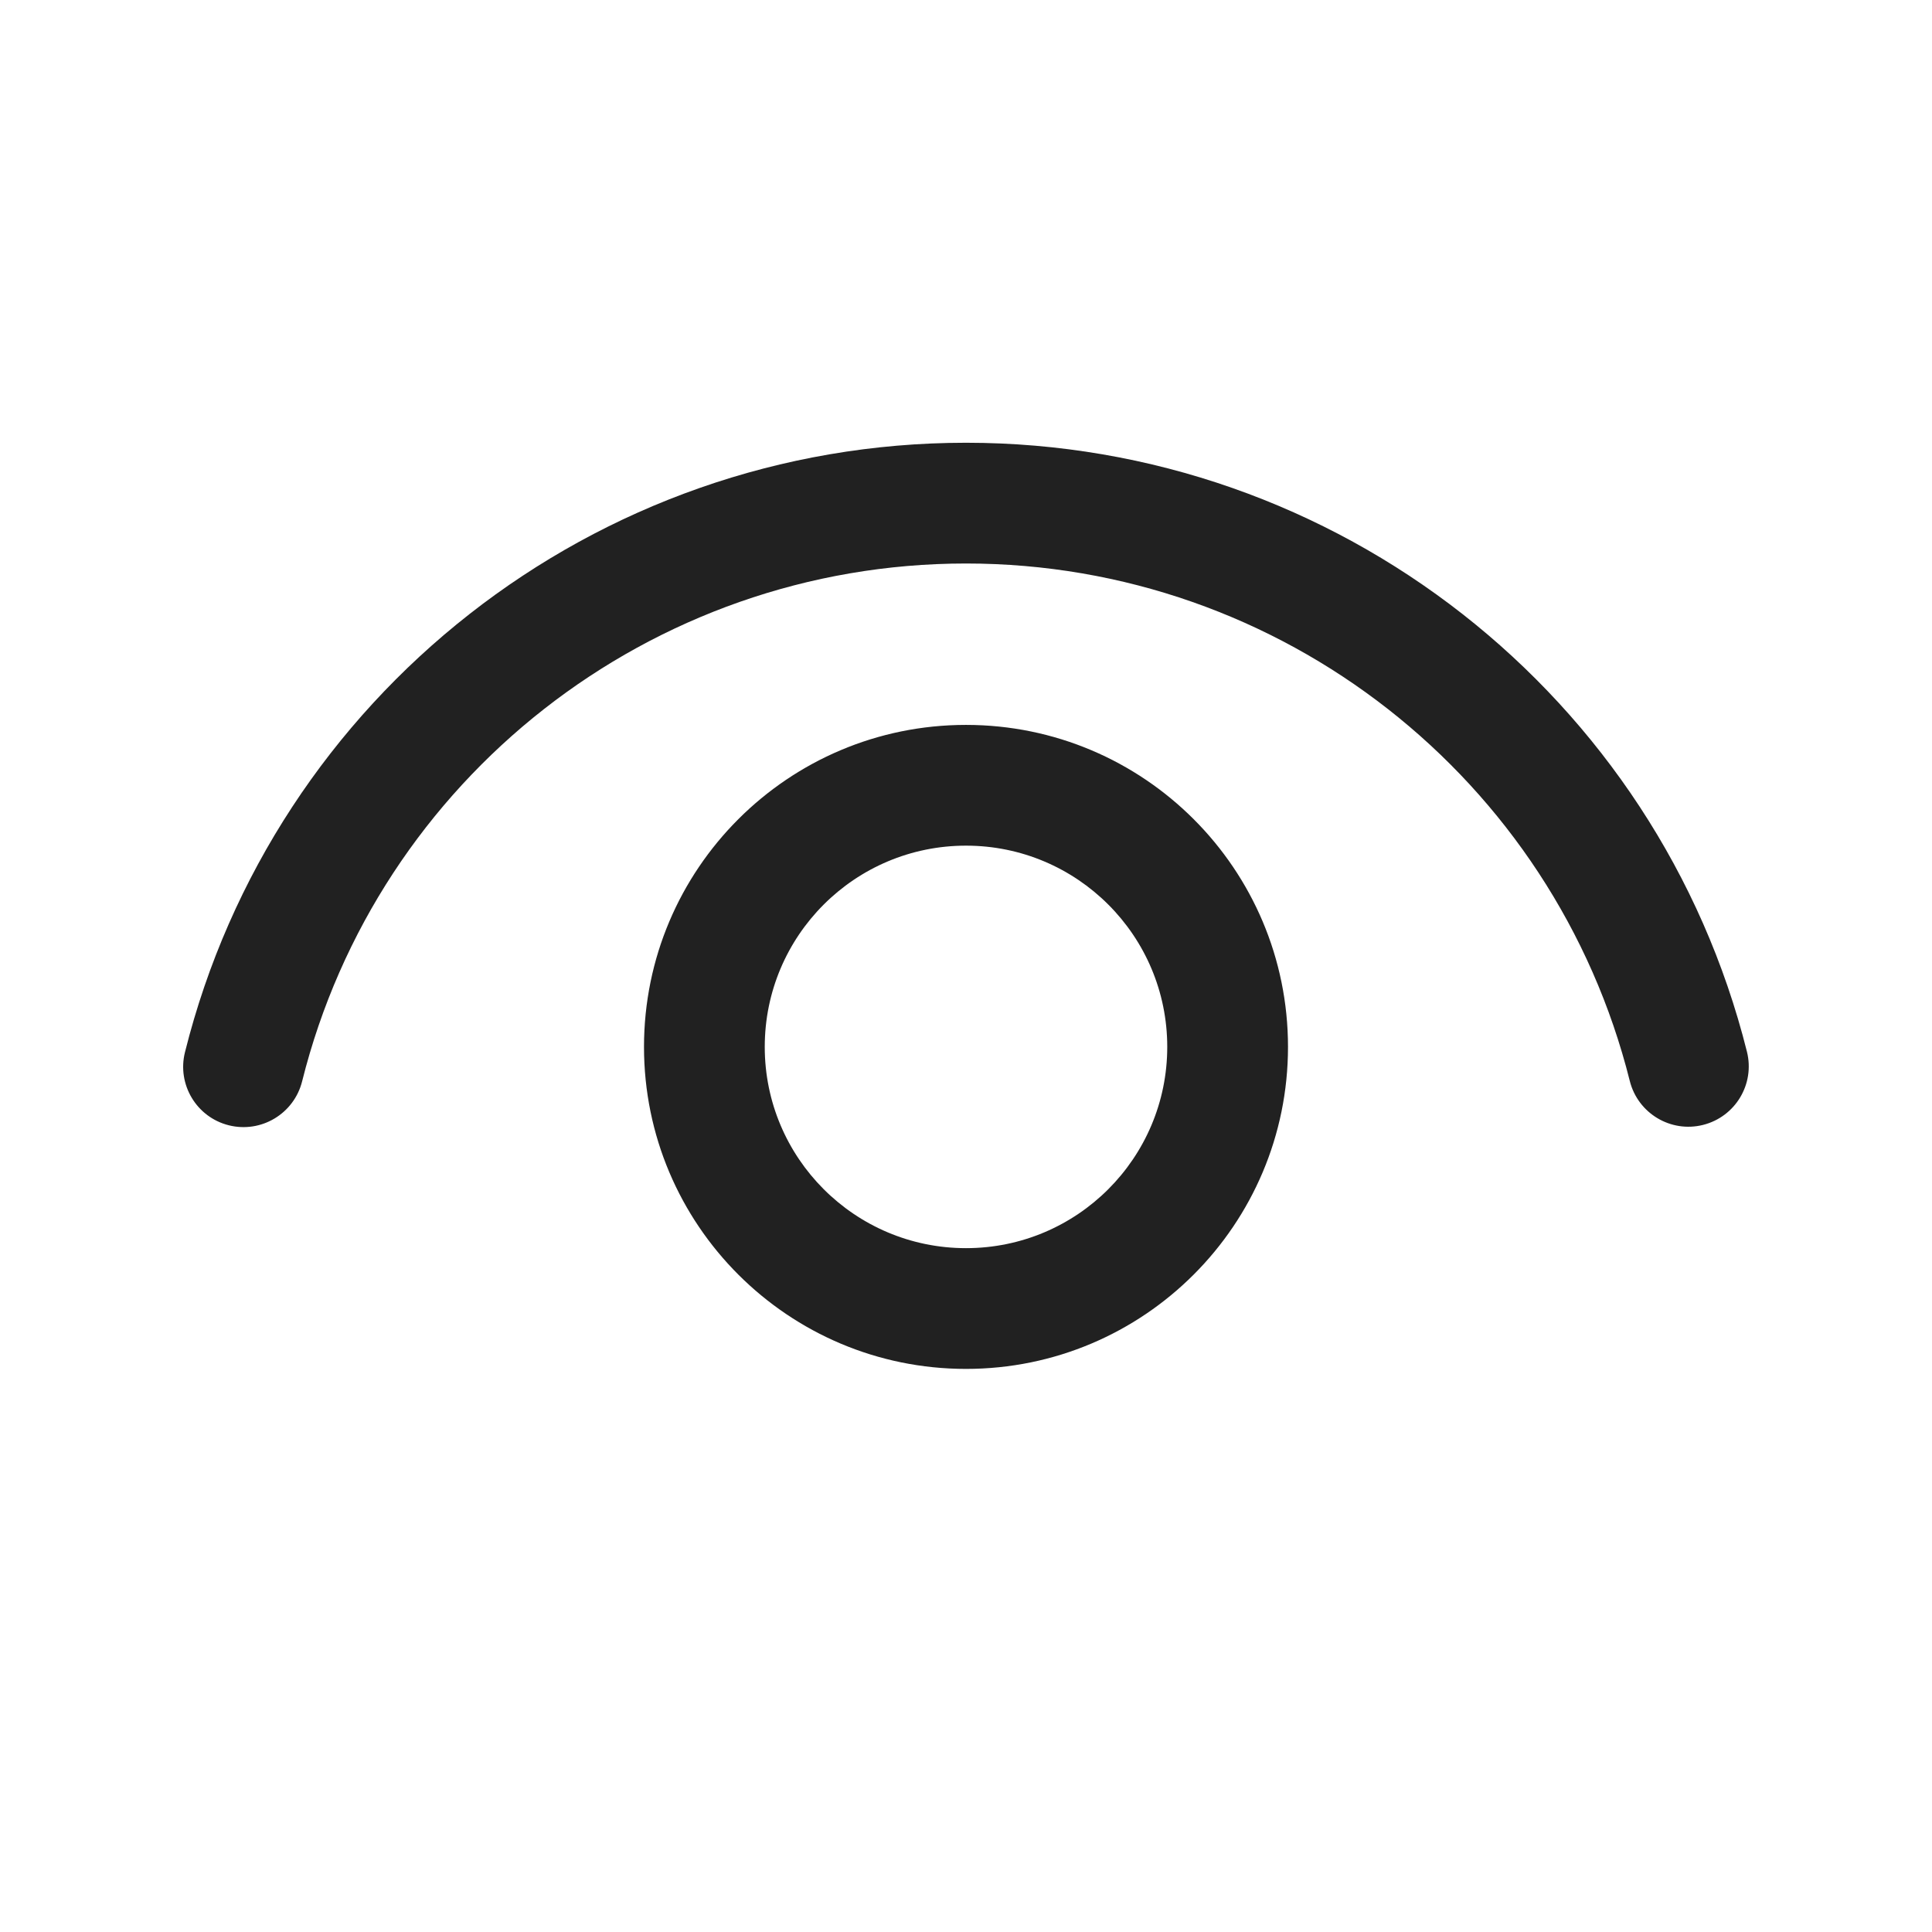
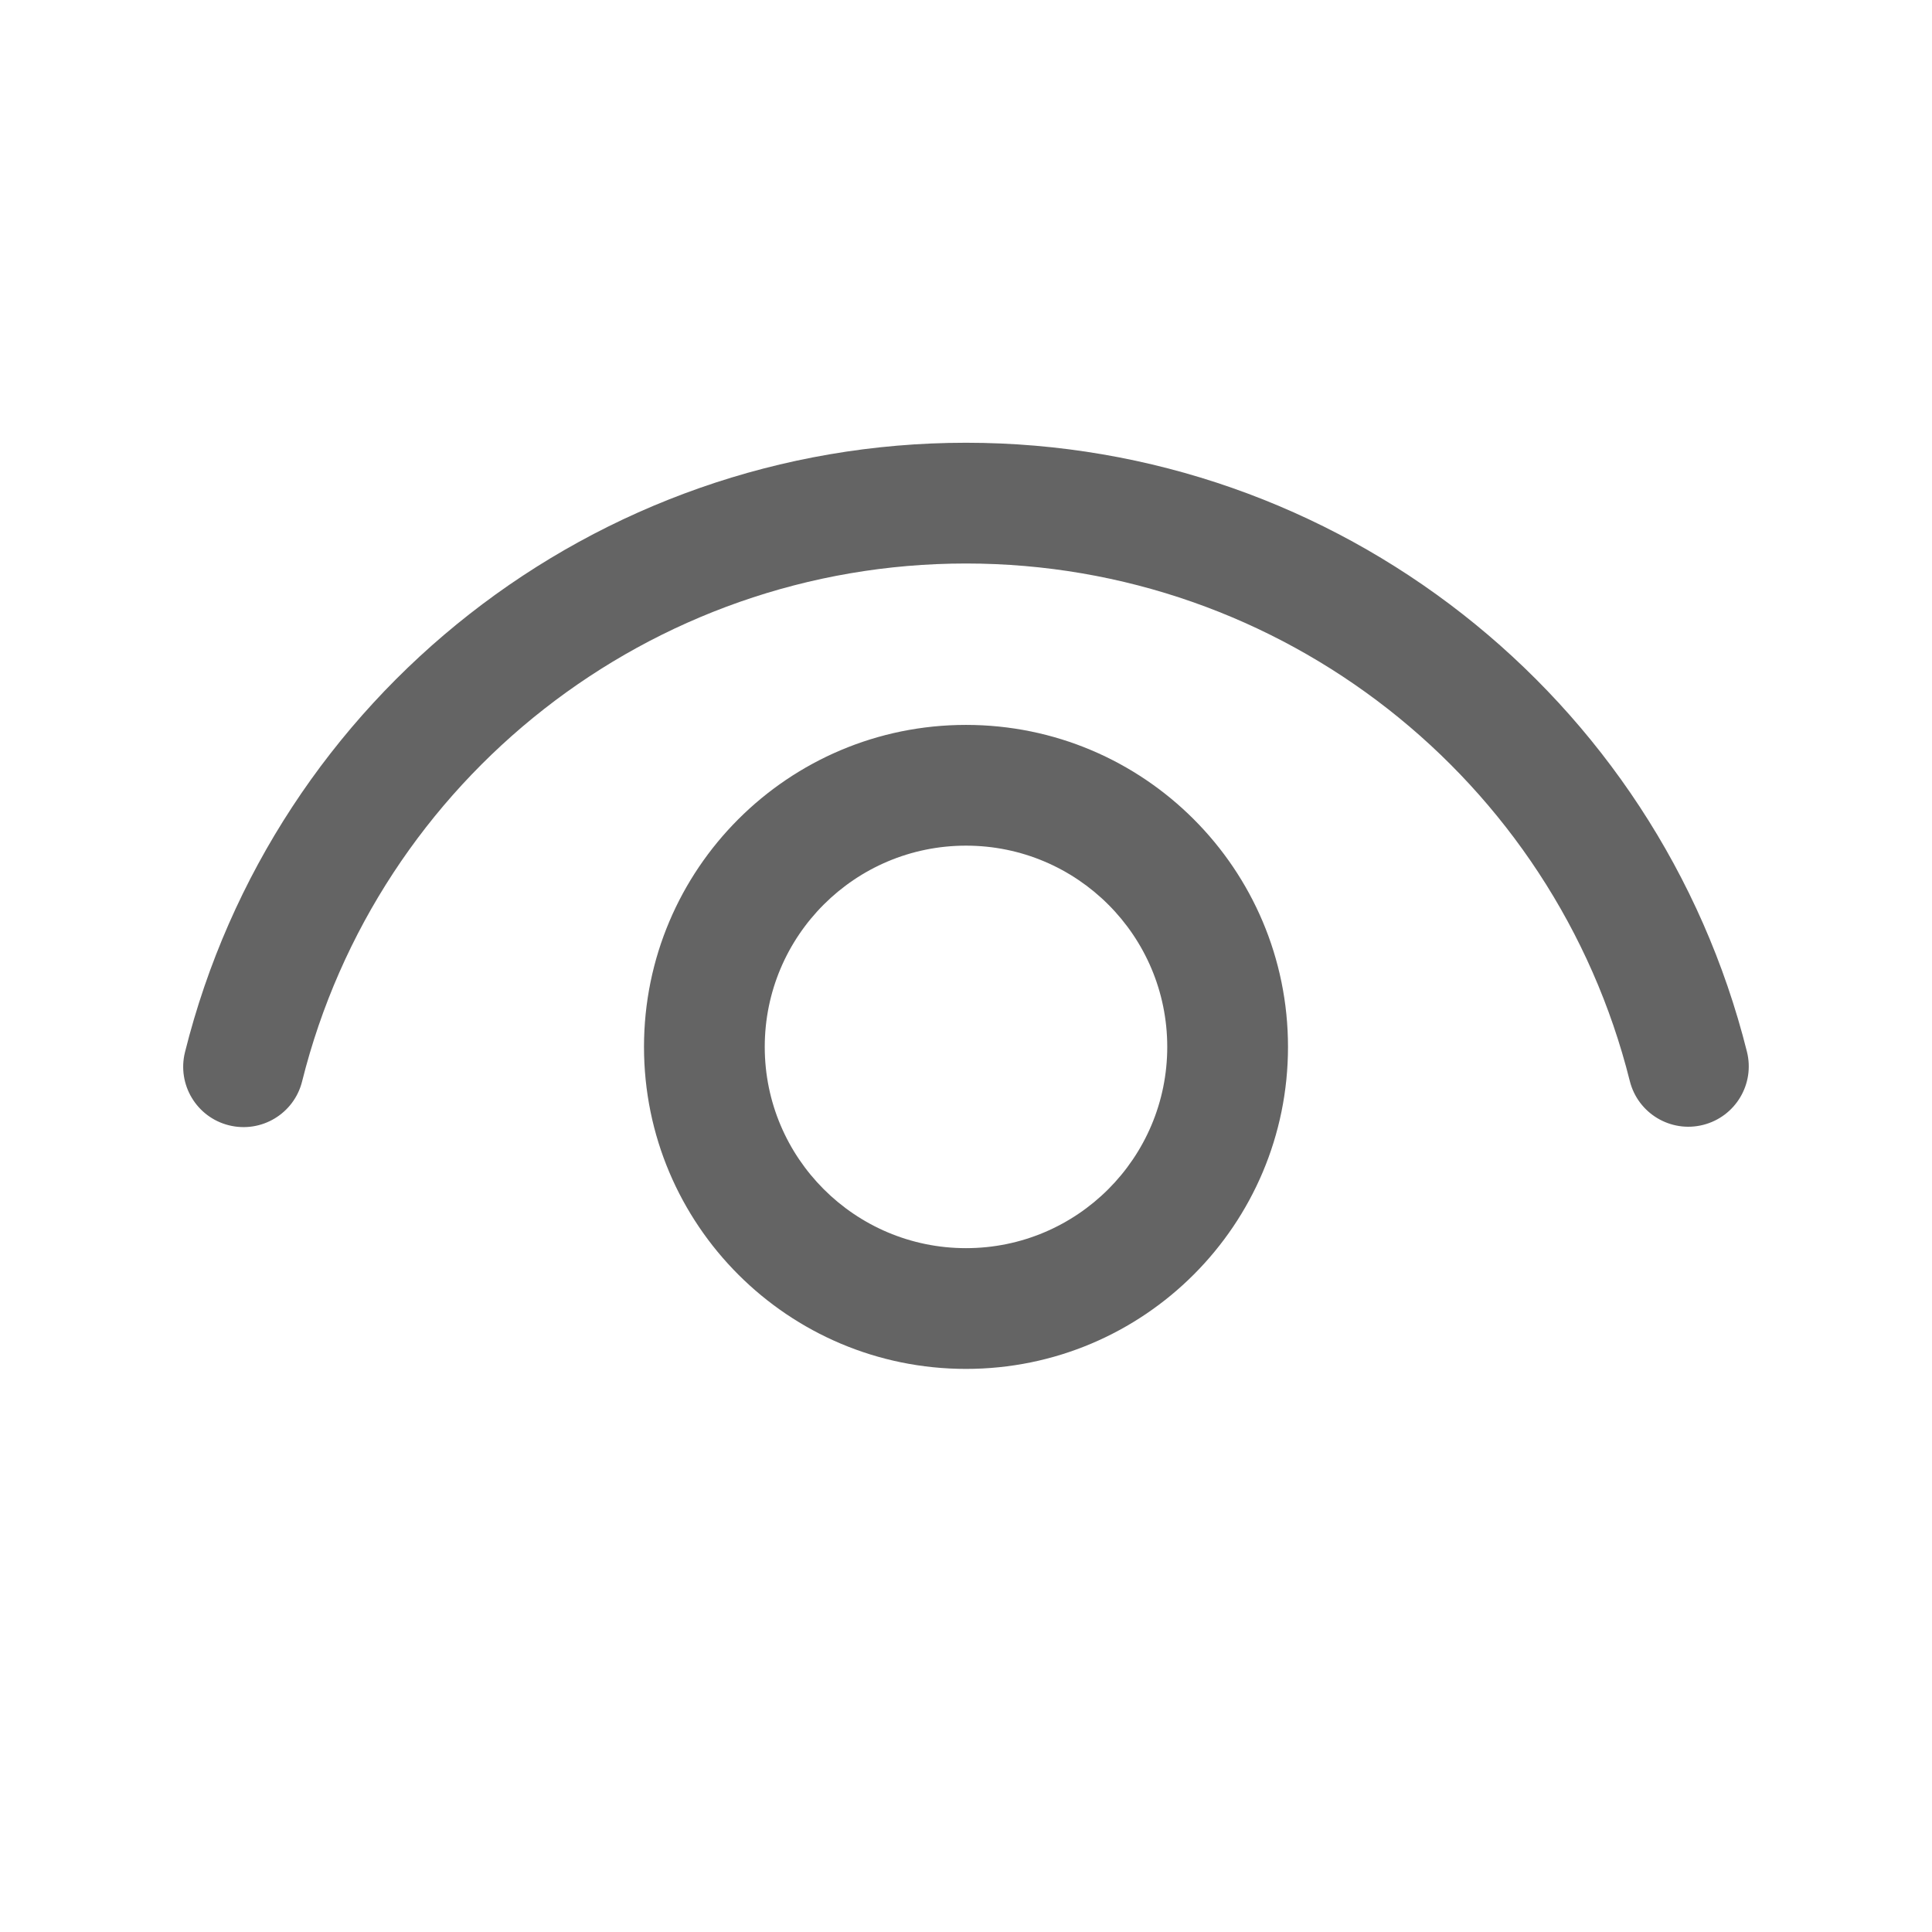
- <svg xmlns="http://www.w3.org/2000/svg" viewBox="0 0 24 24" version="1.1">
-   <g id="🔍-System-Icons" stroke="none" stroke-width="1" fill="none" fill-rule="evenodd">
-     <g id="ic_fluent_eye_show_24_regular" fill="#212121" fill-rule="nonzero">
-       <path d="M12,9.005 C14.209,9.005 16,10.795 16,13.005 C16,15.214 14.209,17.005 12,17.005 C9.791,17.005 8,15.214 8,13.005 C8,10.795 9.791,9.005 12,9.005 Z M12,10.505 C10.619,10.505 9.5,11.624 9.5,13.005 C9.5,14.385 10.619,15.505 12,15.505 C13.381,15.505 14.5,14.385 14.5,13.005 C14.5,11.624 13.381,10.505 12,10.505 Z M12,5.5 C16.614,5.5 20.596,8.65 21.701,13.064 C21.802,13.466 21.558,13.873 21.156,13.974 C20.754,14.075 20.347,13.83 20.246,13.429 C19.307,9.678 15.921,7 12,7 C8.077,7 4.69,9.68 3.753,13.433 C3.652,13.835 3.245,14.079 2.843,13.979 C2.442,13.879 2.197,13.472 2.298,13.07 C3.401,8.653 7.384,5.5 12,5.5 Z" id="🎨-Color" />
-     </g>
-   </g>
+ <svg xmlns="http://www.w3.org/2000/svg" width="24" height="24" viewBox="0 0 24 24" fill="none">
+   <path d="M12 9.005C14.21 9.005 16 10.796 16 13.005C16 15.214 14.21 17.005 12 17.005C9.791 17.005 8 15.214 8 13.005C8 10.796 9.791 9.005 12 9.005ZM12 10.505C10.62 10.505 9.5 11.624 9.5 13.005C9.5 14.385 10.62 15.505 12 15.505C13.381 15.505 14.5 14.385 14.5 13.005C14.5 11.624 13.381 10.505 12 10.505ZM12 5.5C16.614 5.5 20.596 8.65 21.701 13.064C21.802 13.466 21.558 13.873 21.156 13.974C20.754 14.075 20.347 13.831 20.246 13.429C19.308 9.678 15.922 7 12 7C8.077 7 4.69 9.68 3.753 13.433C3.653 13.835 3.246 14.079 2.844 13.979C2.442 13.879 2.198 13.472 2.298 13.07C3.401 8.653 7.385 5.5 12 5.5Z" fill="#646464" />
</svg>
